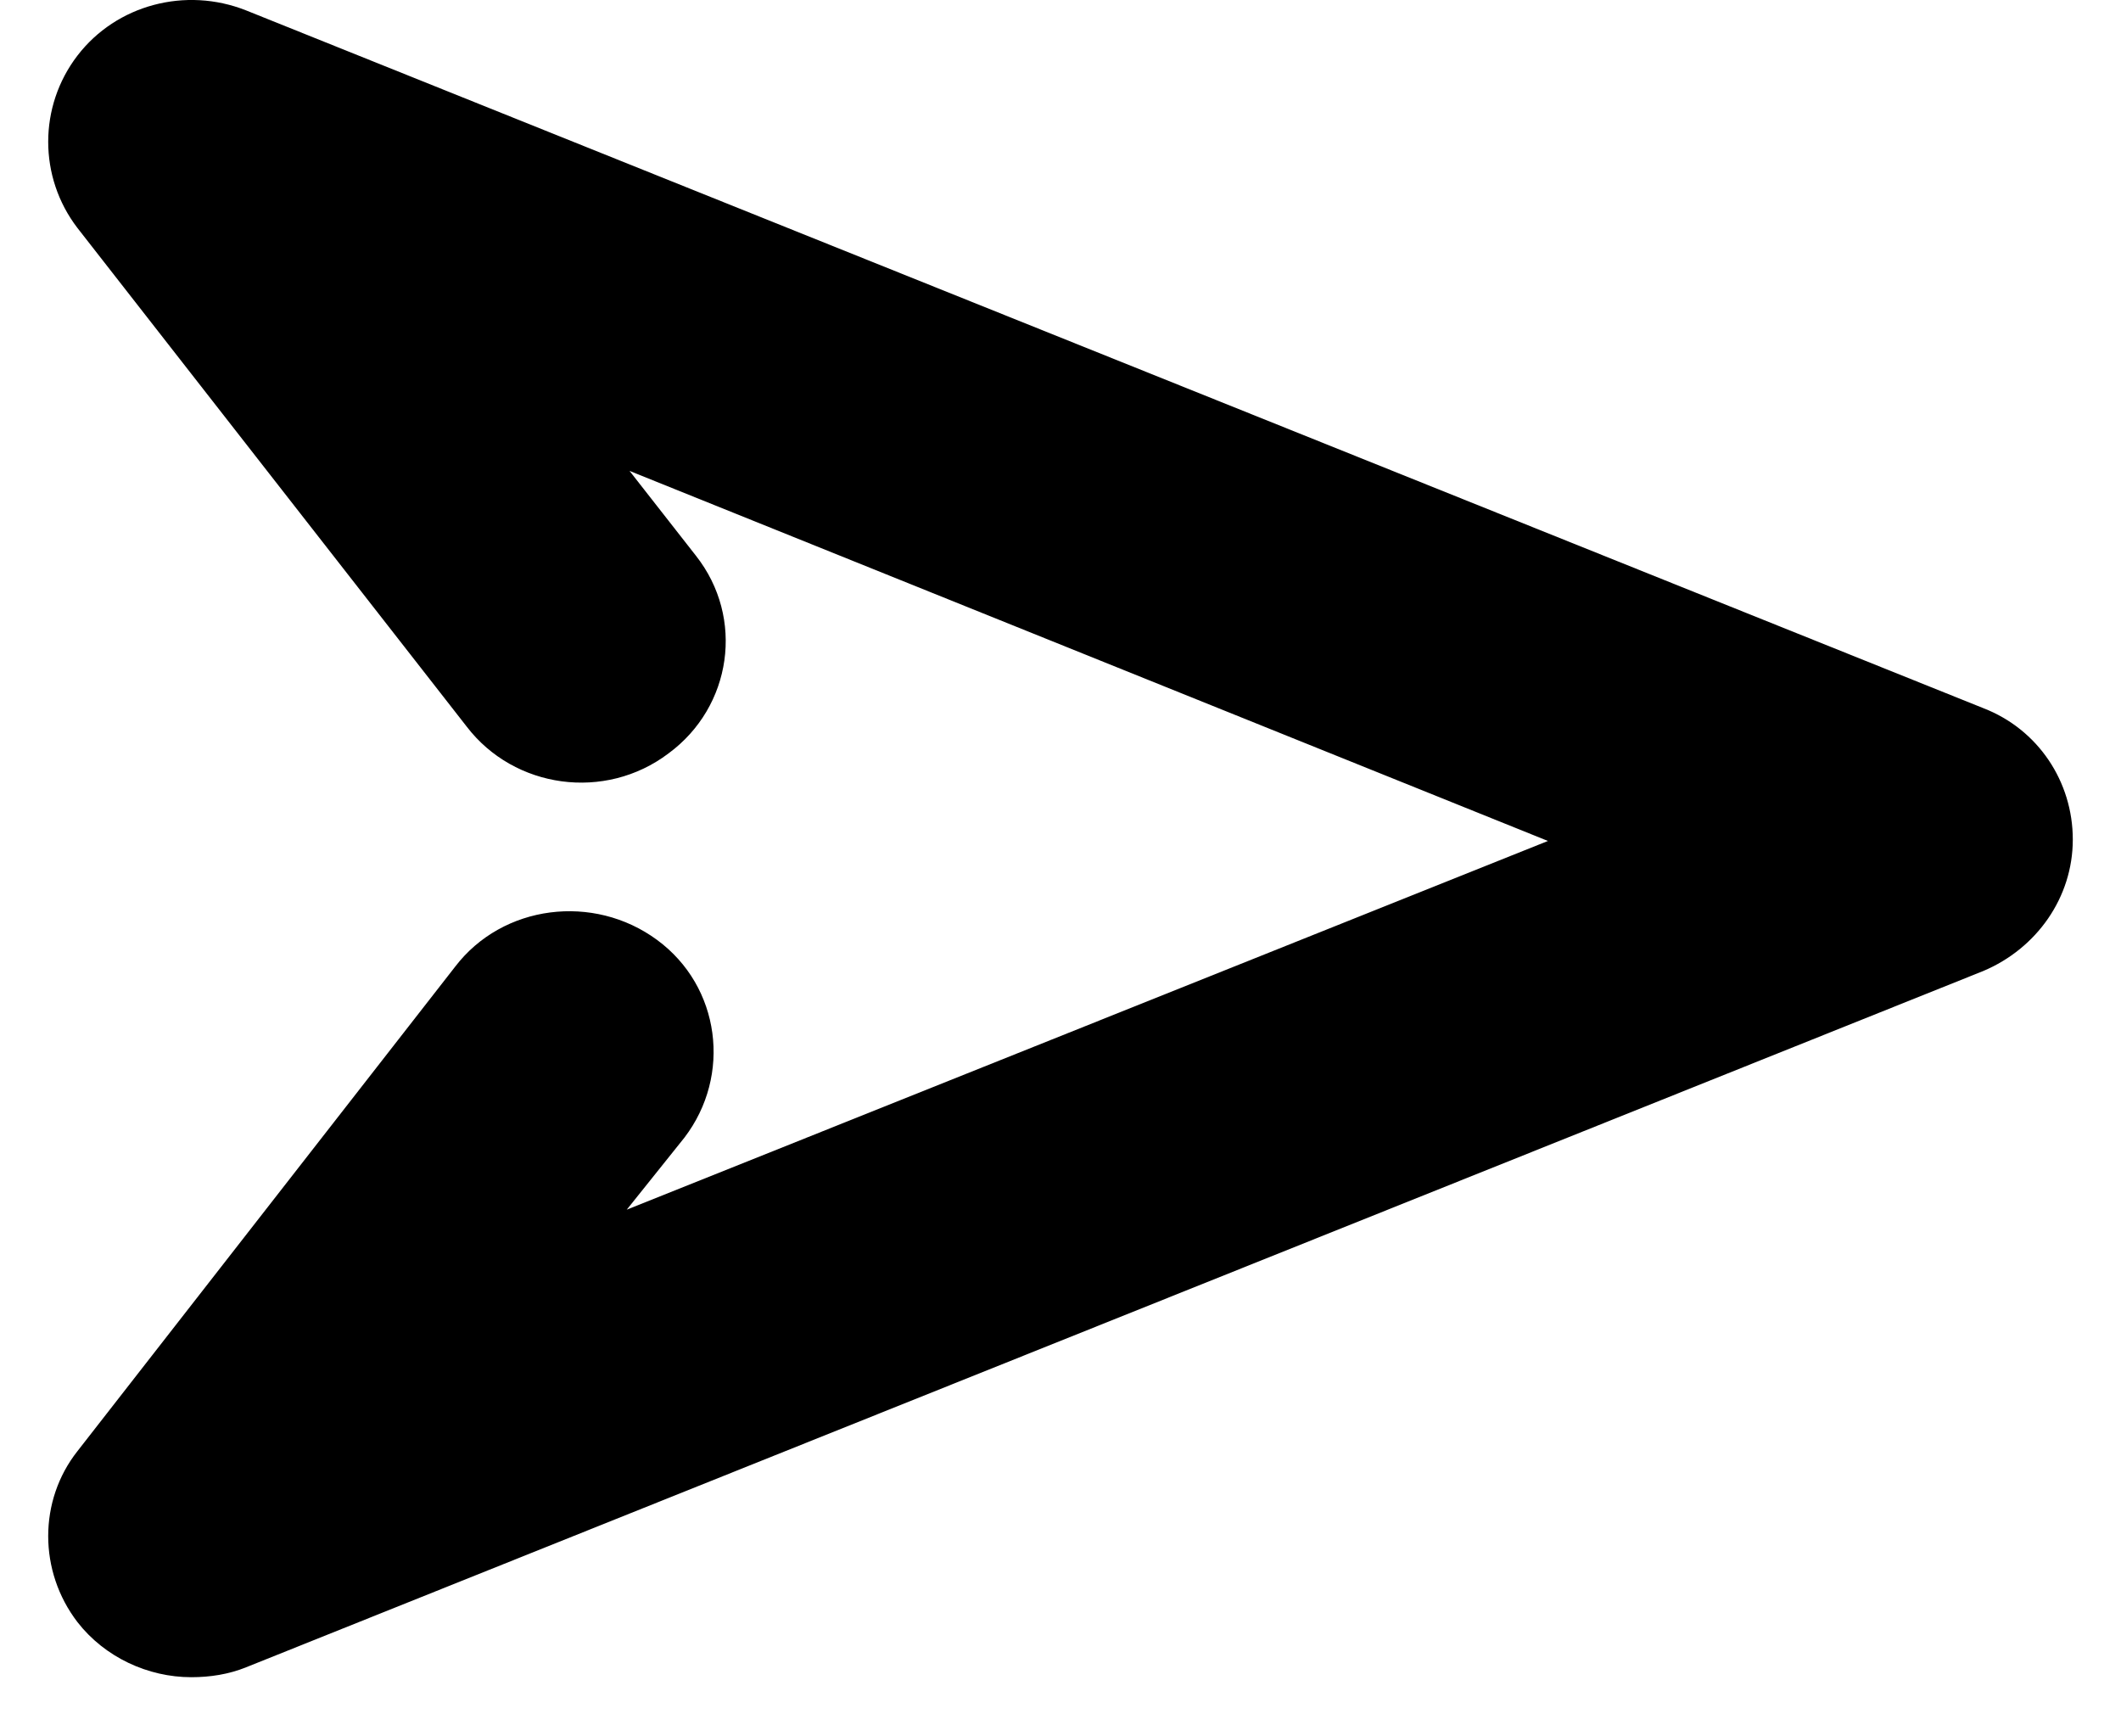
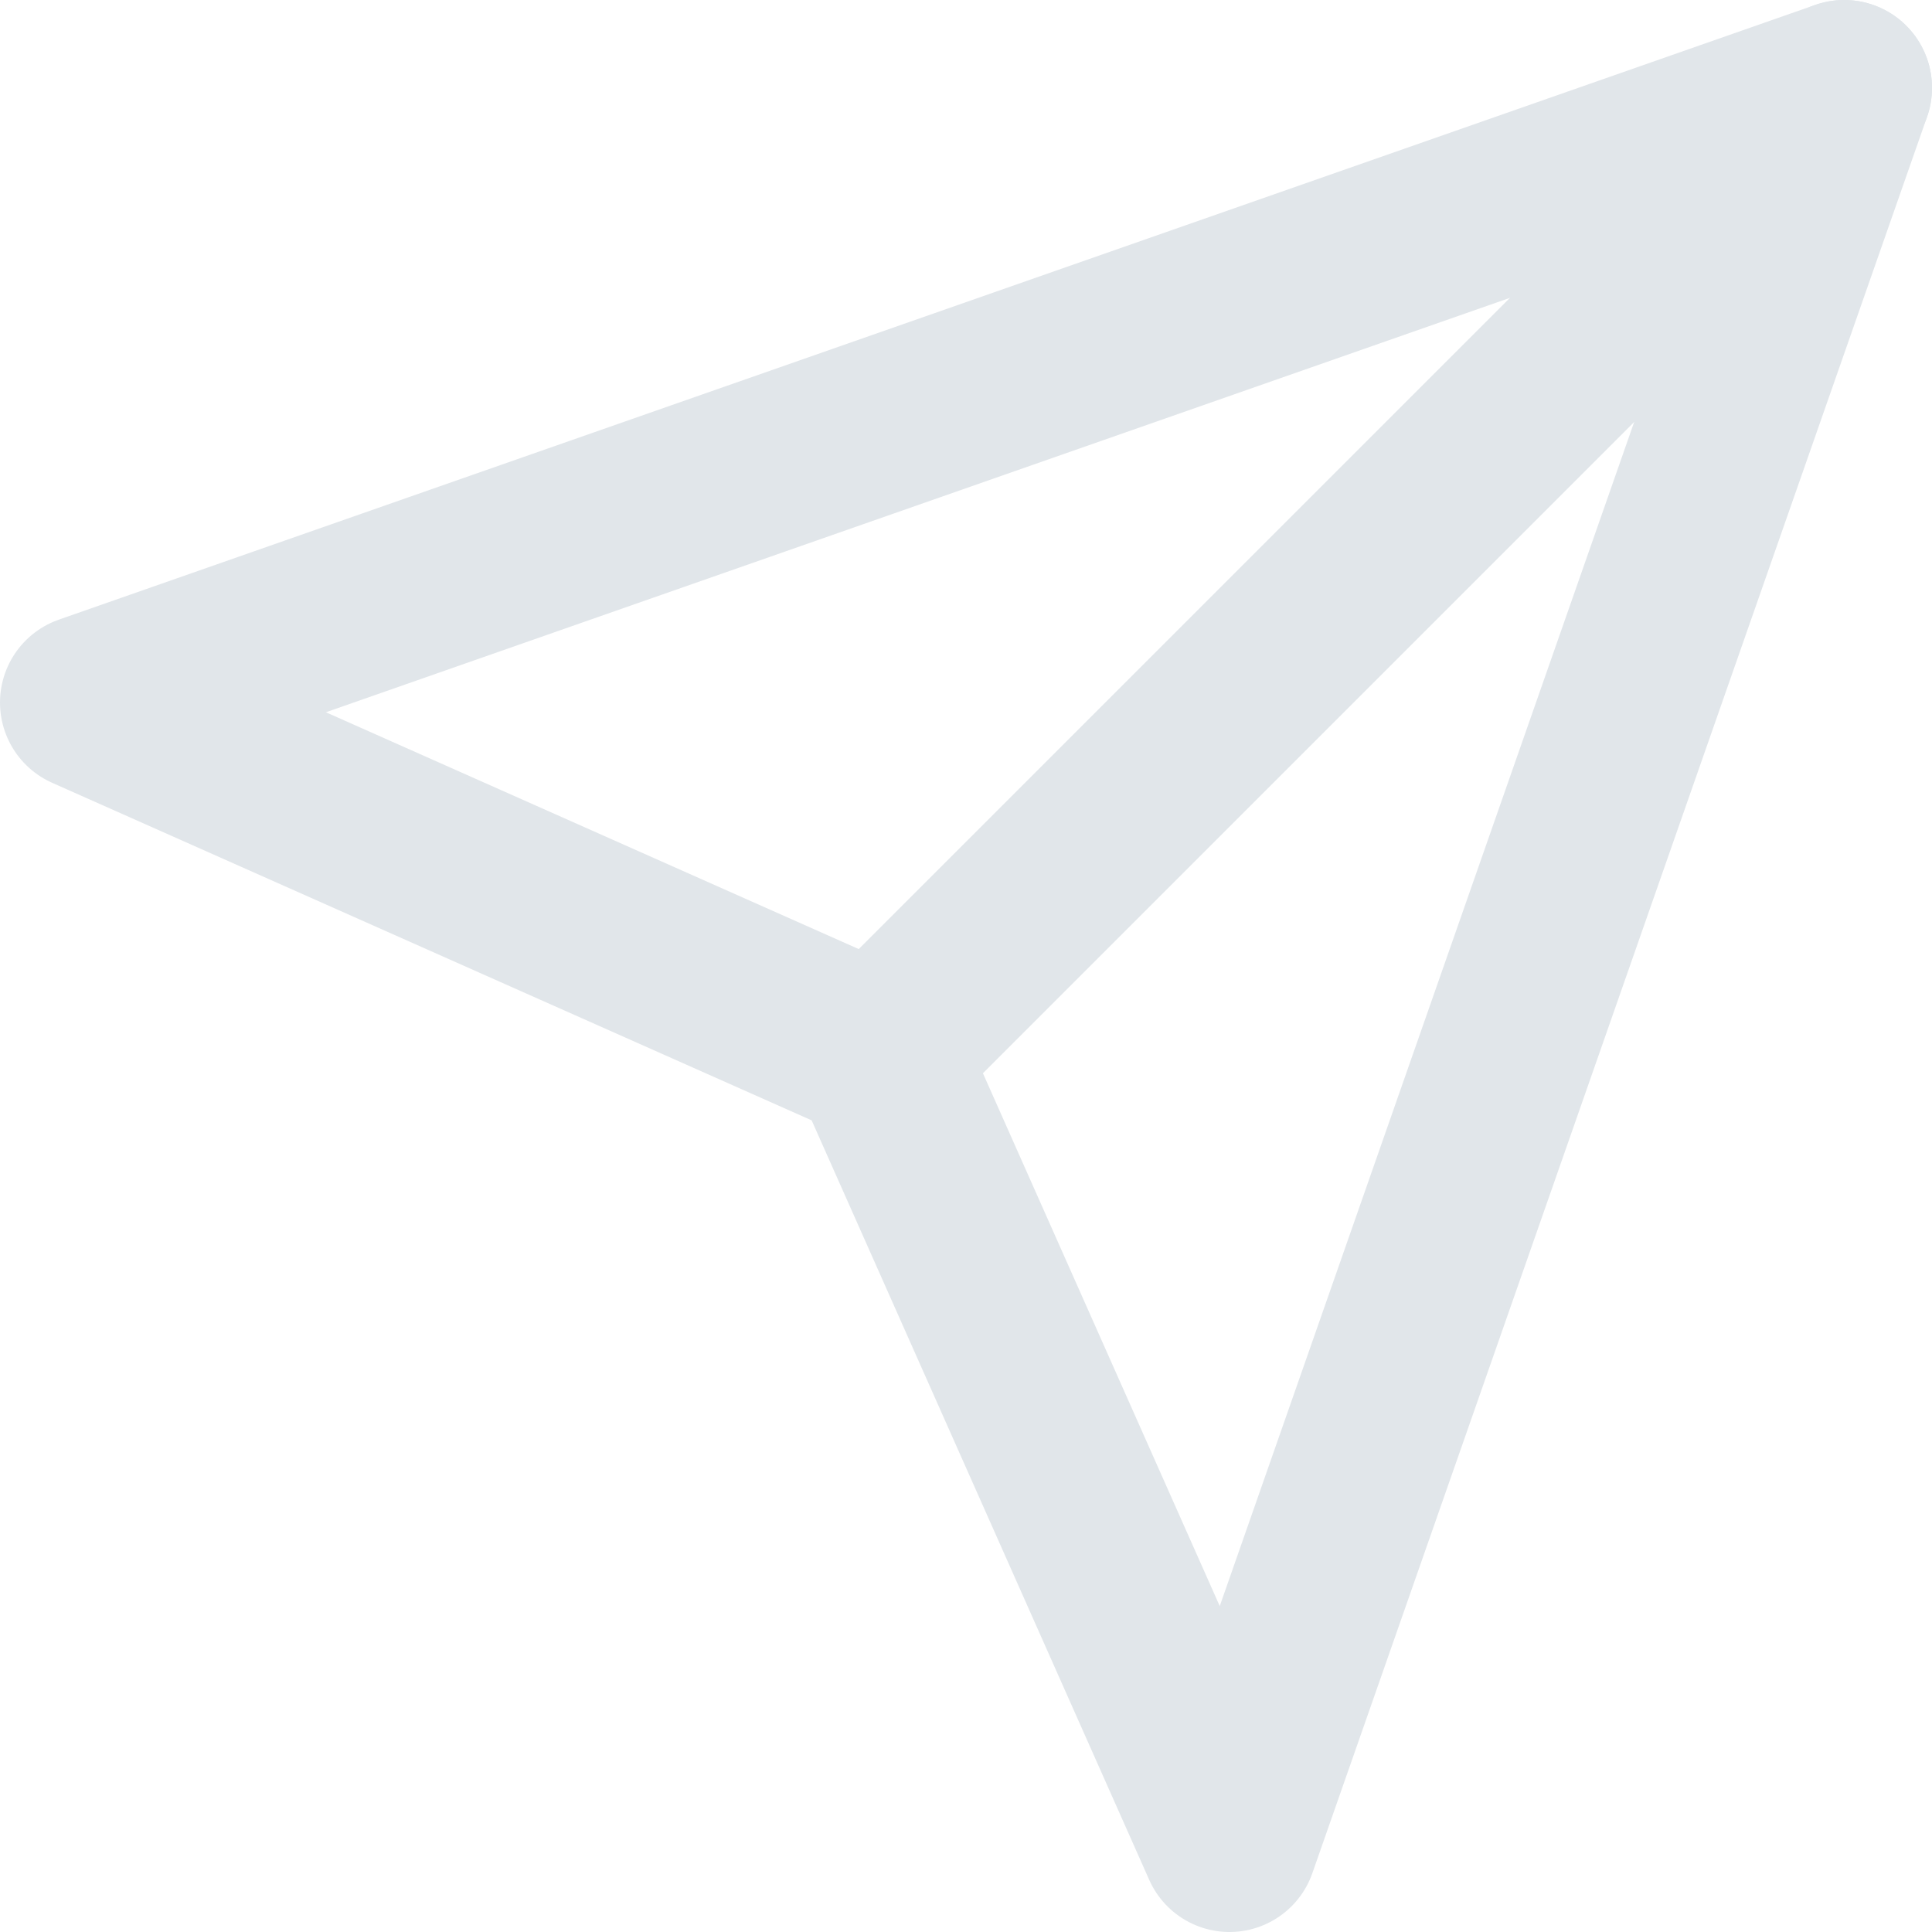
- <svg xmlns="http://www.w3.org/2000/svg" width="22" height="18" viewBox="0 0 22 18">
-   <path d="M1.984 17.395C1.536 17.395 1.087 17.189 0.803 16.823C0.399 16.296 0.399 15.563 0.803 15.051L4.721 10.026C5.214 9.381 6.157 9.264 6.815 9.748C7.473 10.231 7.592 11.154 7.099 11.799L6.501 12.546L16.056 8.722L6.53 4.884L7.218 5.763C7.727 6.408 7.592 7.33 6.934 7.814C6.276 8.312 5.334 8.18 4.841 7.536L0.803 2.364C0.399 1.837 0.399 1.104 0.803 0.577C1.207 0.05 1.924 -0.141 2.553 0.108L20.573 7.345C21.141 7.565 21.5 8.107 21.5 8.707C21.5 9.308 21.126 9.836 20.573 10.07L2.553 17.292C2.373 17.365 2.179 17.395 1.984 17.395Z" />
+ <svg xmlns="http://www.w3.org/2000/svg" width="22" height="22" viewBox="0 0 22 22" fill="none">
+   <path d="M21 1L10 12" stroke="#E1E6EA" stroke-width="2" stroke-linecap="round" stroke-linejoin="round" />
+   <path d="M21 1L14 21L10 12L1 8L21 1Z" stroke="#E1E6EA" stroke-width="2" stroke-linecap="round" stroke-linejoin="round" />
</svg>
